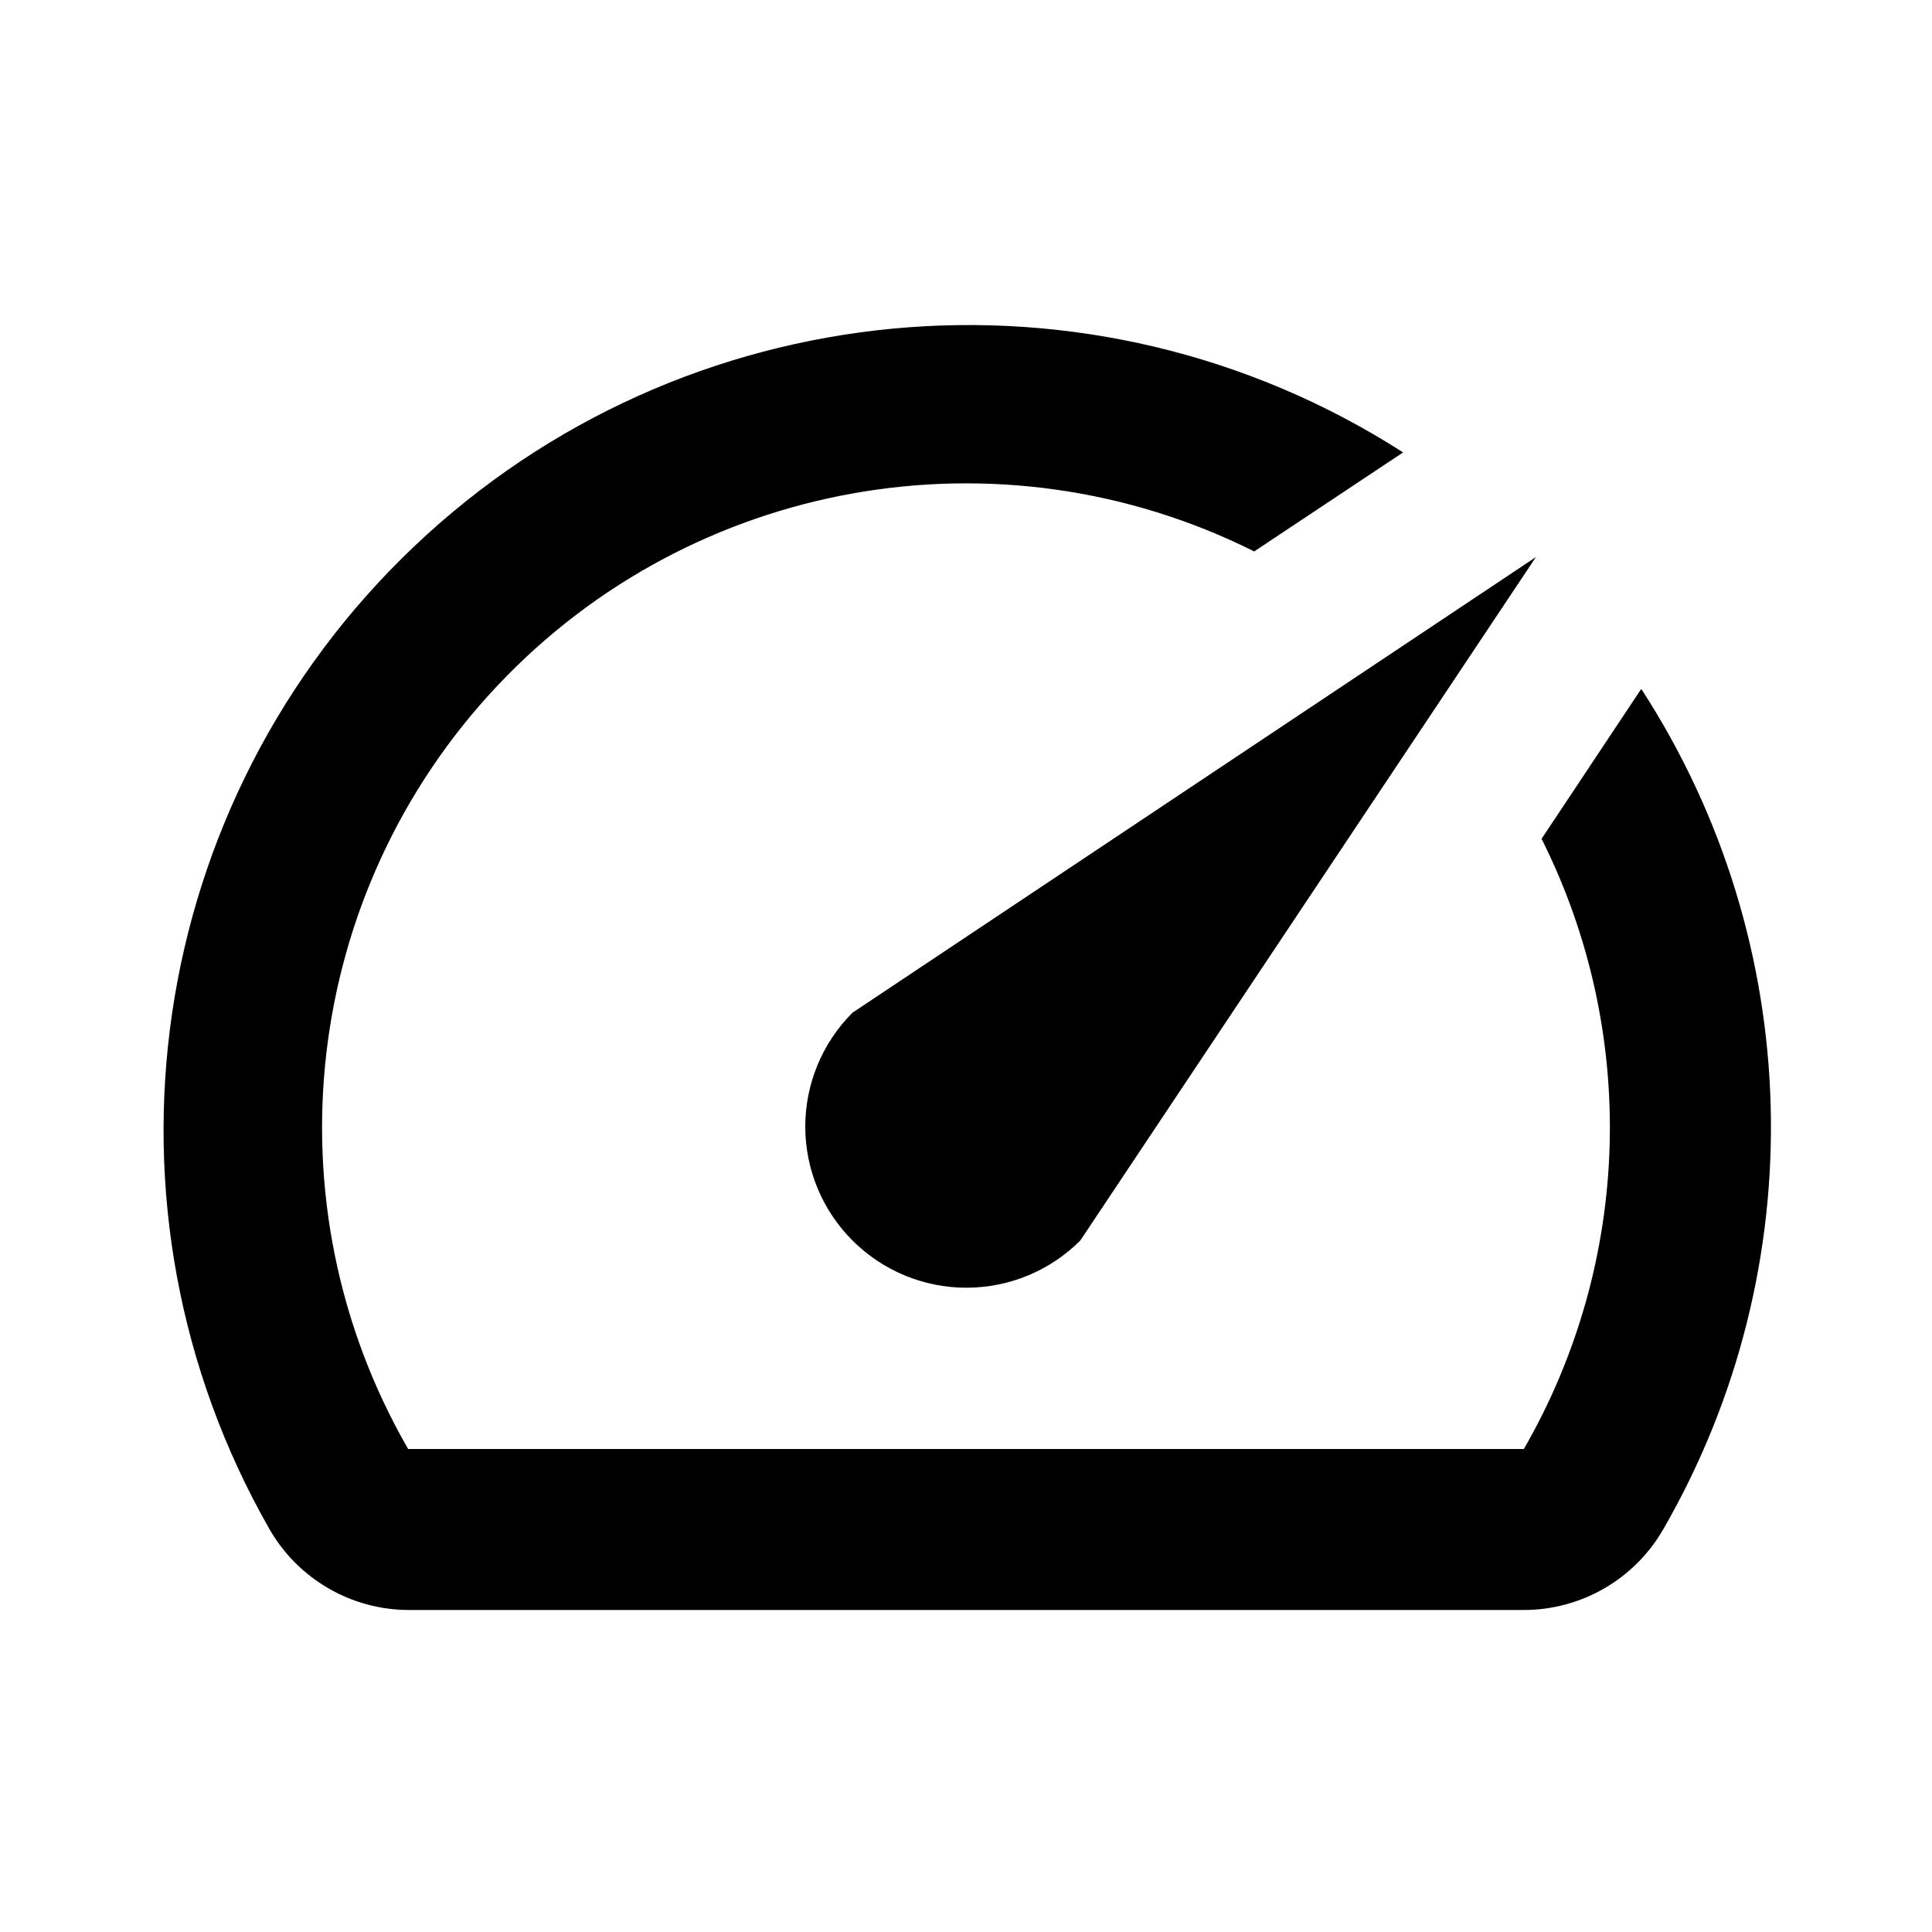
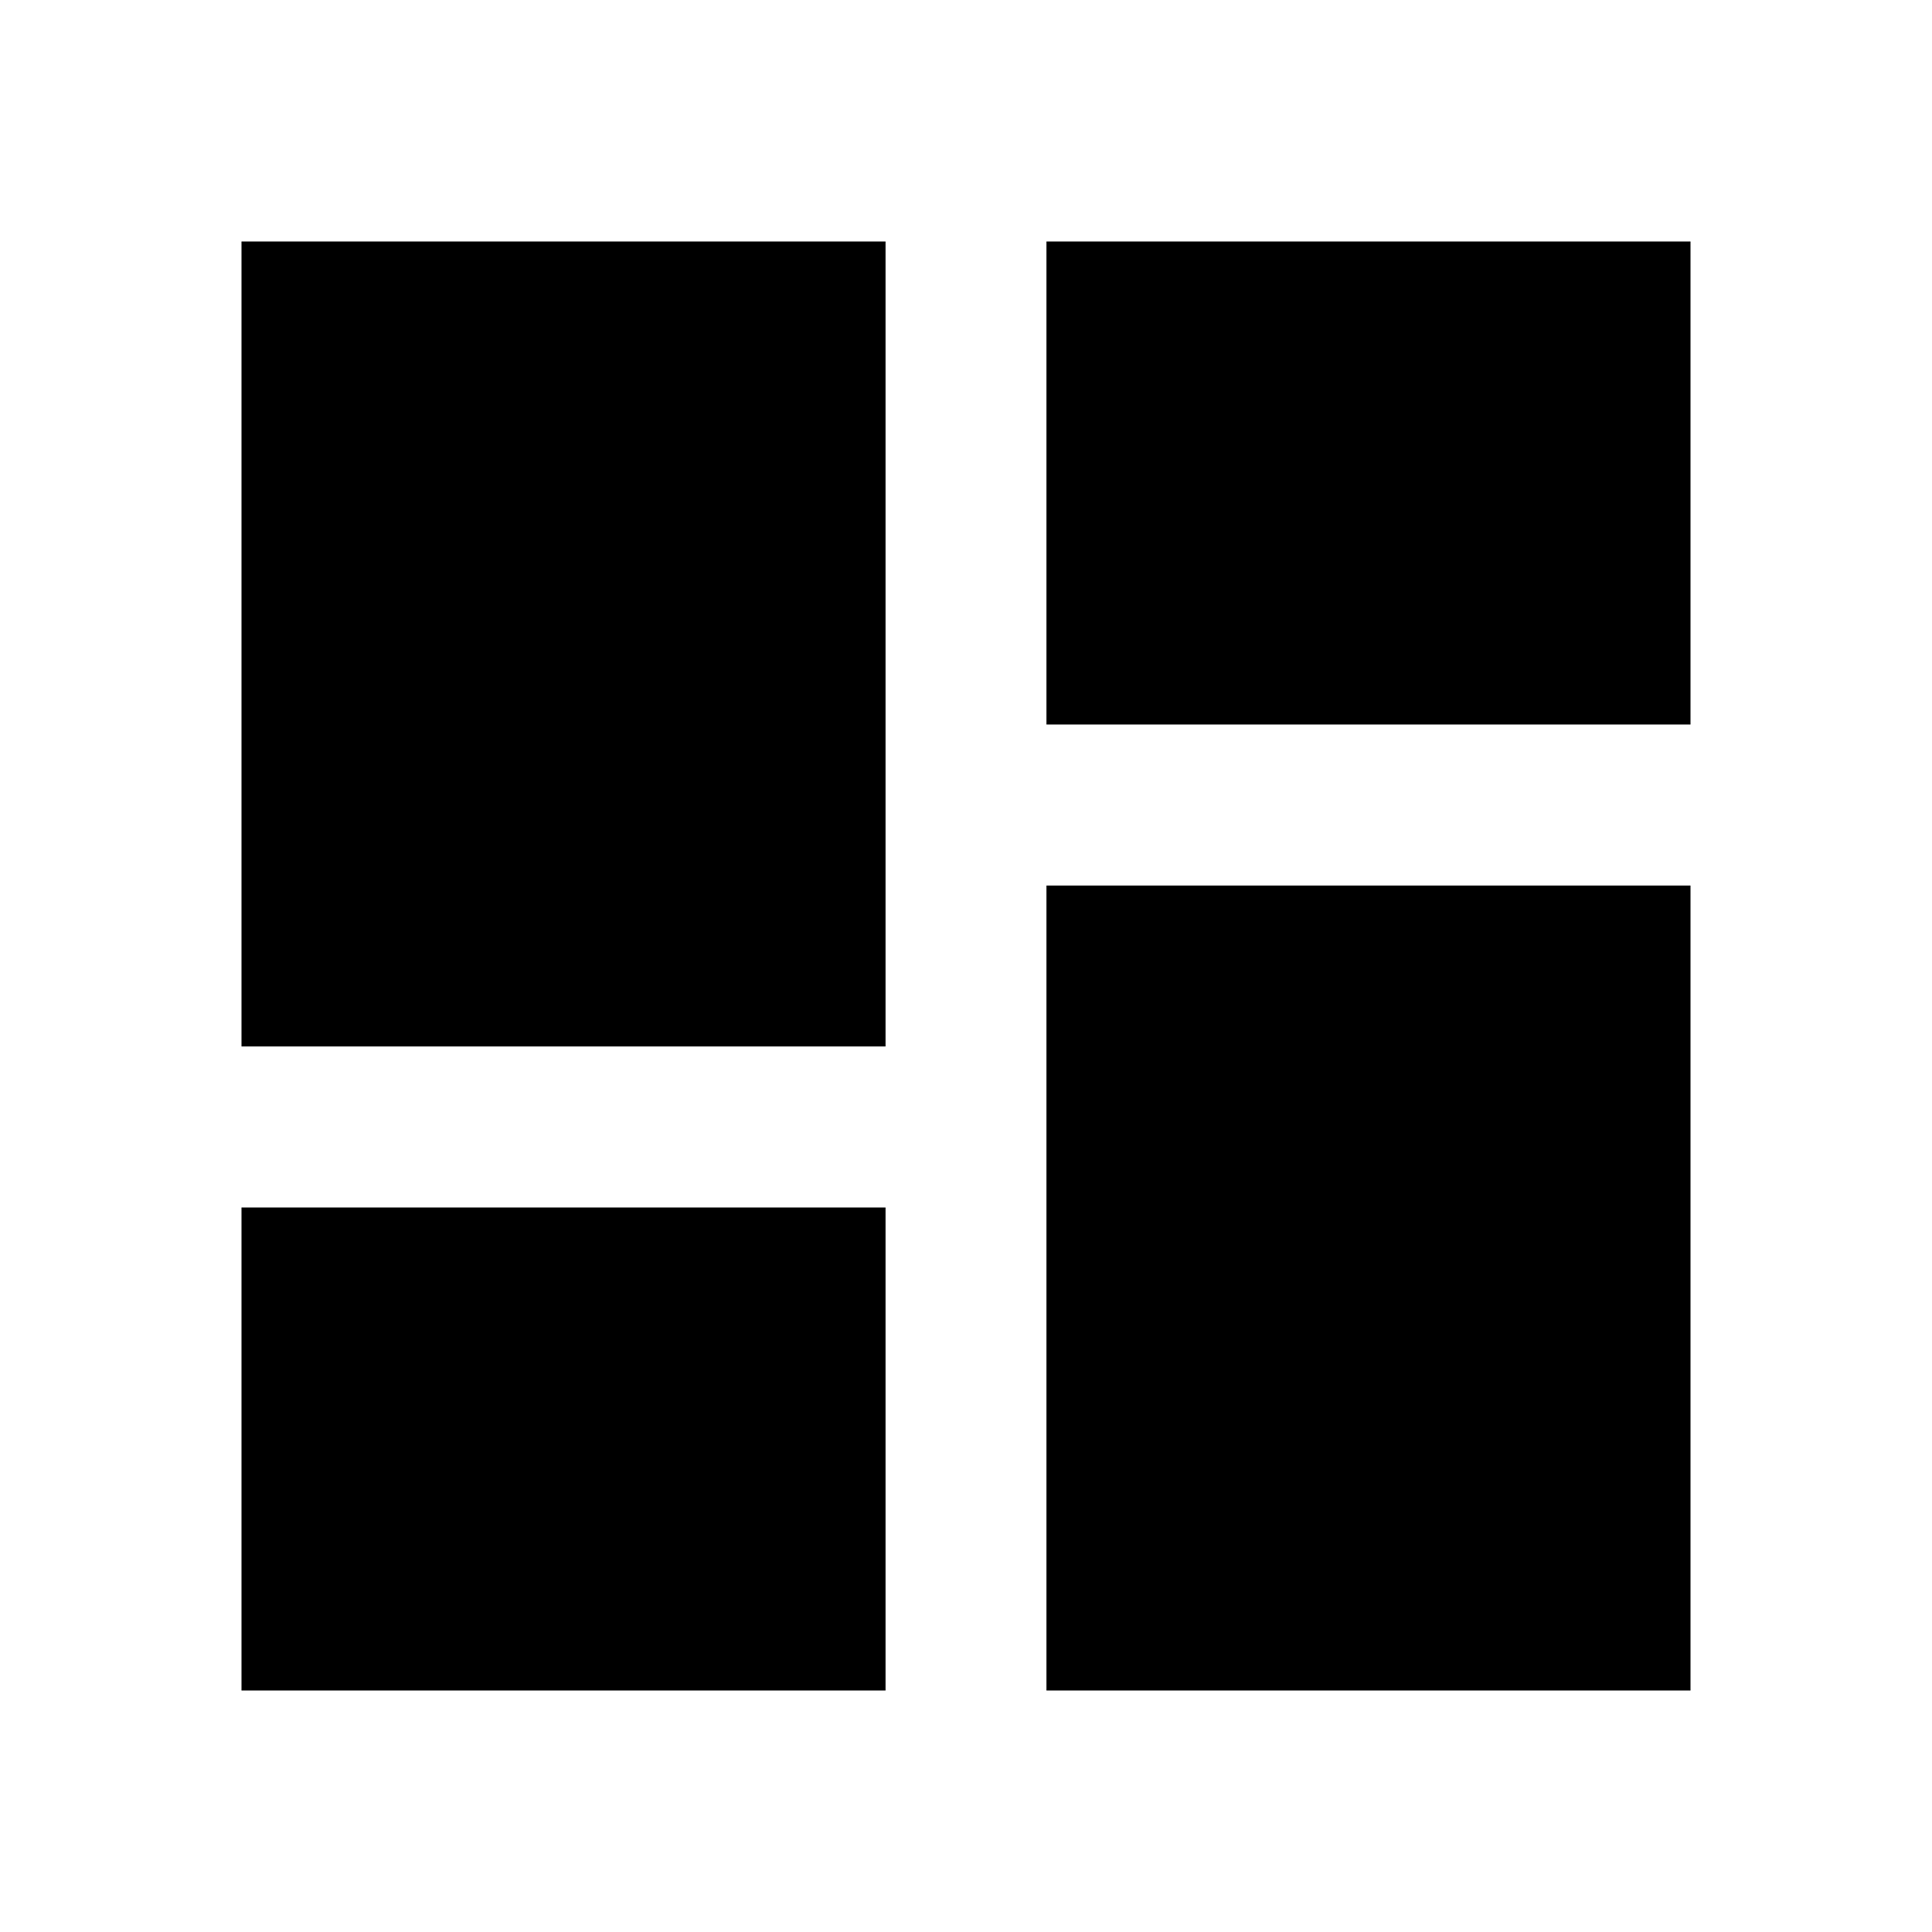
<svg xmlns="http://www.w3.org/2000/svg" height="24" viewBox="0 0 24 24" width="24">
  <path d="M0 0h24v24H0z" fill="none" />
-   <path d="M20.38 8.57l-1.23 1.85a8 8 0 0 1-.22 7.58H5.07A8 8 0 0 1 15.58 6.85l1.85-1.23A10 10 0 0 0 3.35 19a2 2 0 0 0 1.72 1h13.85a2 2 0 0 0 1.74-1 10 10 0 0 0-.27-10.44zm-9.79 6.84a2 2 0 0 0 2.83 0l5.66-8.49-8.49 5.66a2 2 0 0 0 0 2.83z" />
+   <path d="M3 13h8V3H3v10zm0 8h8v-6H3v6zm10 0h8V11h-8v10zm0-18v6h8V3h-8z" />
</svg>
